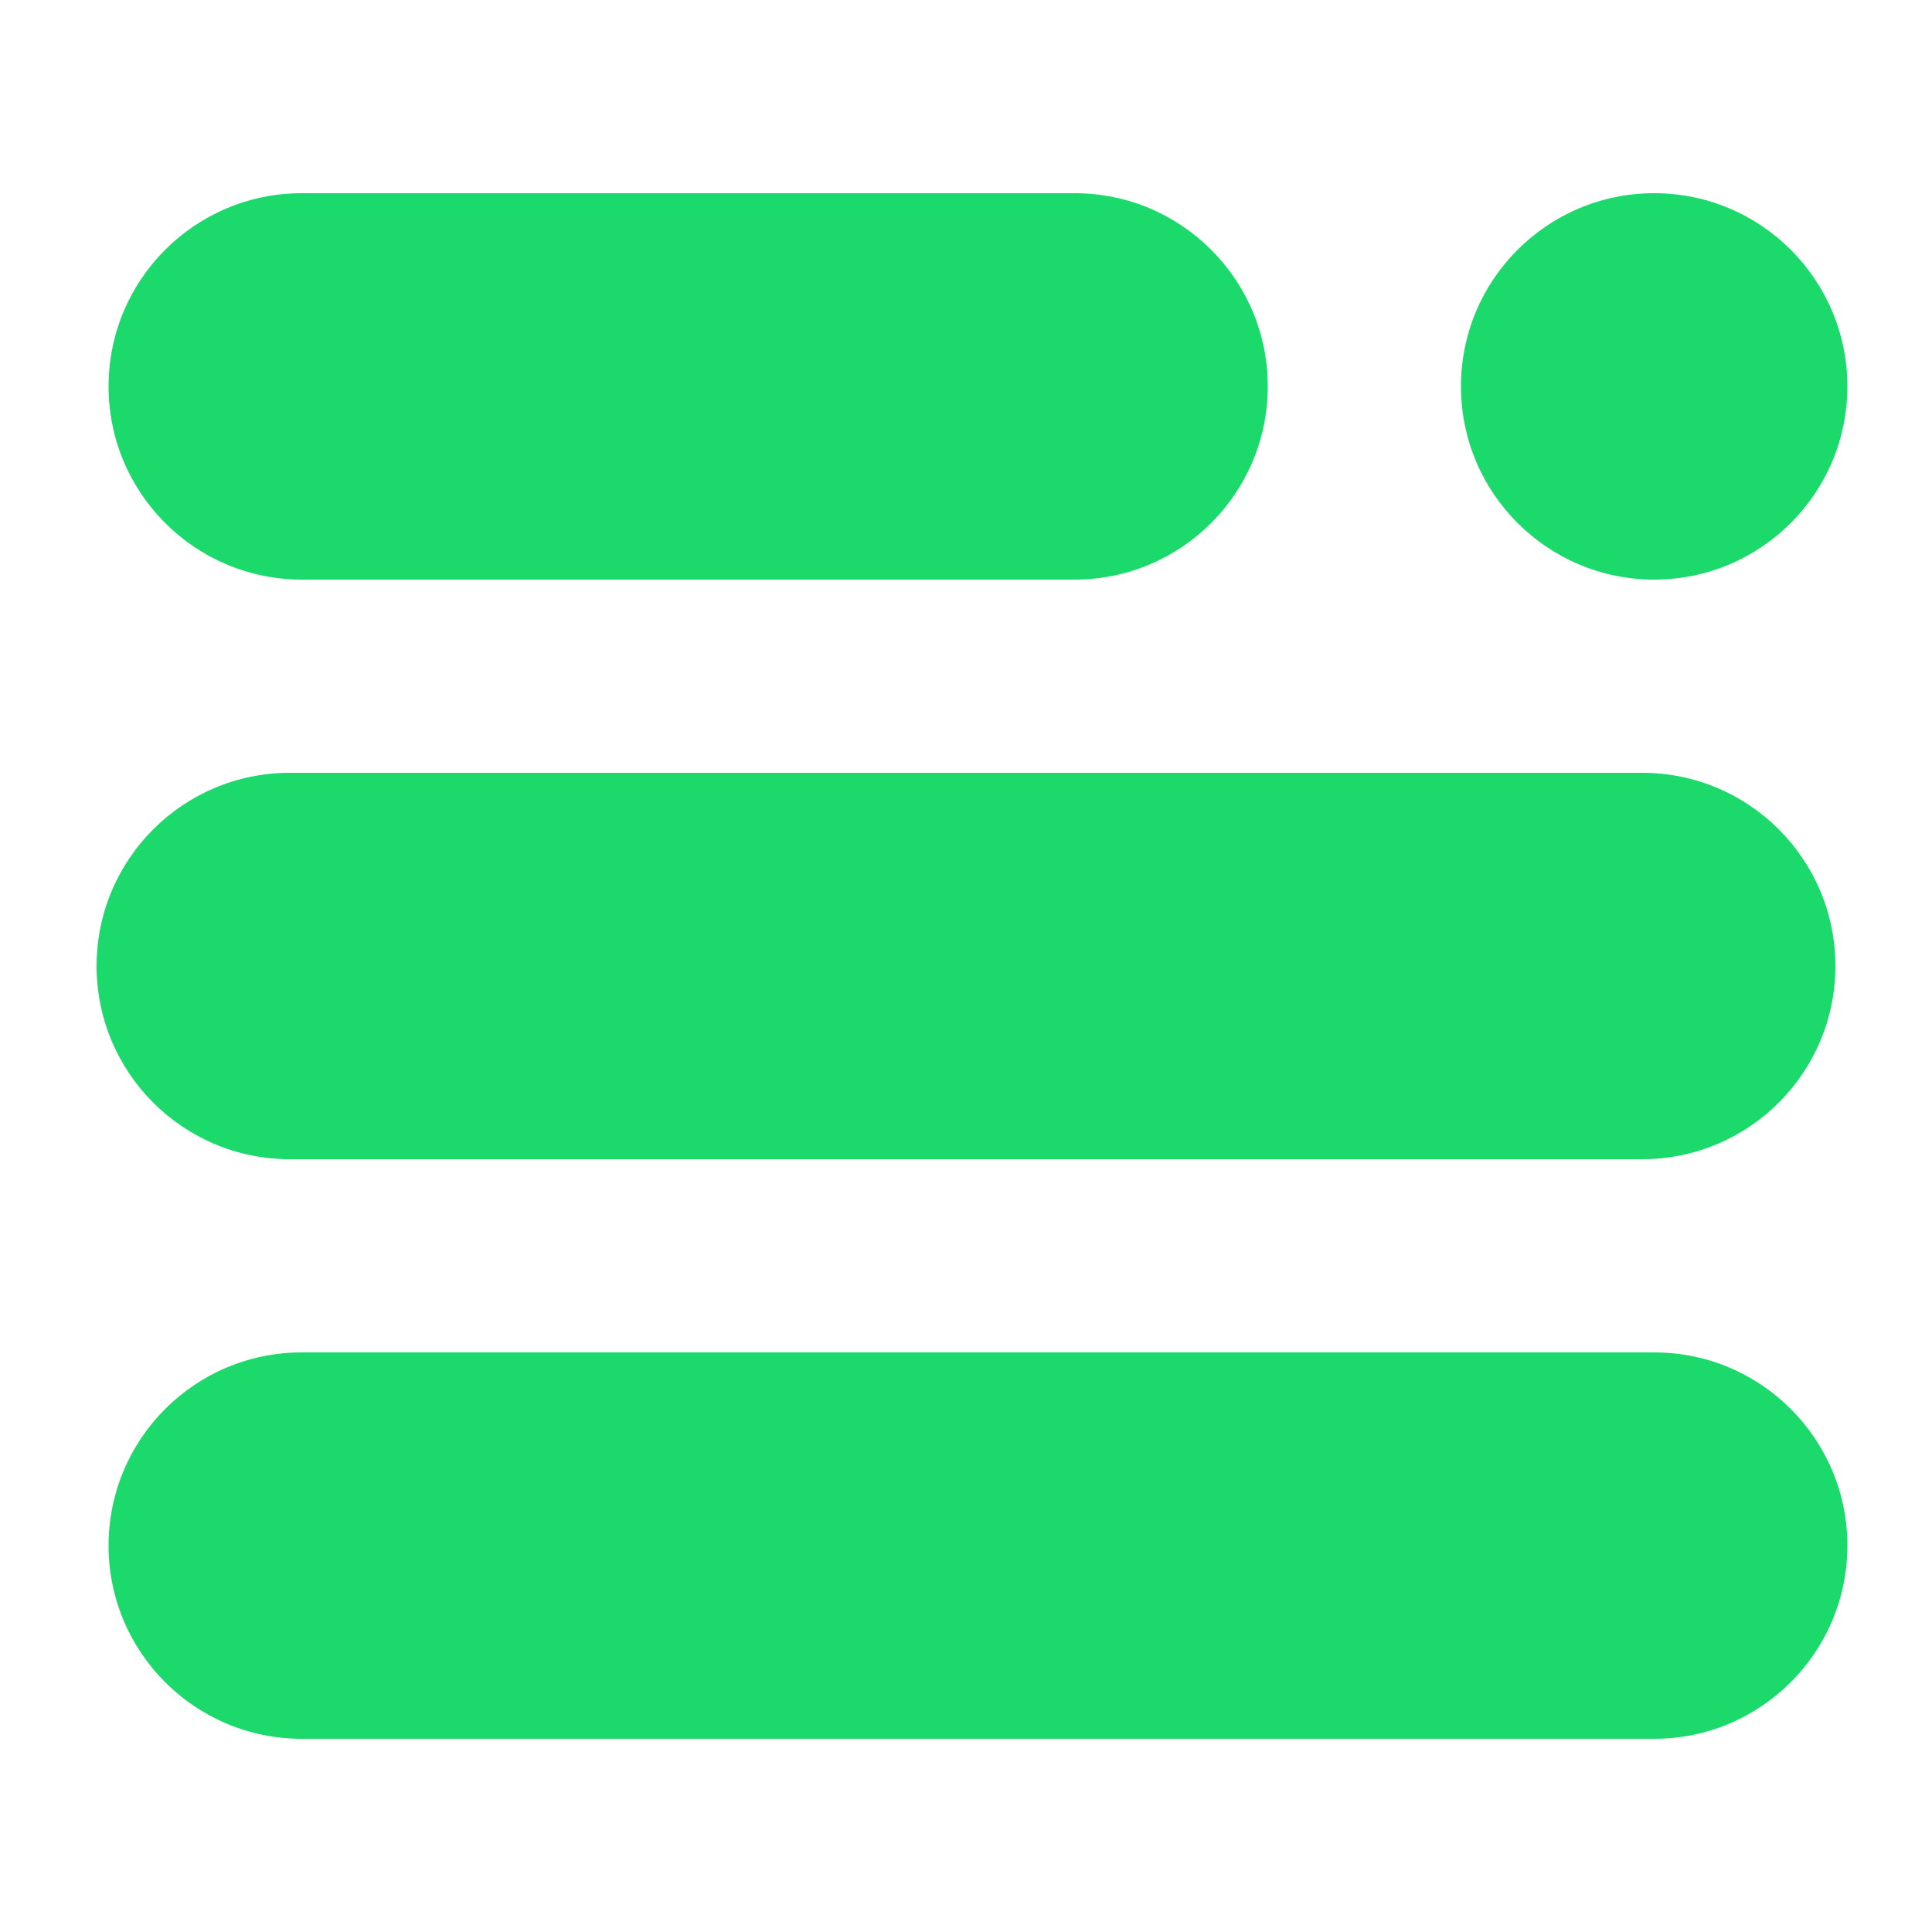
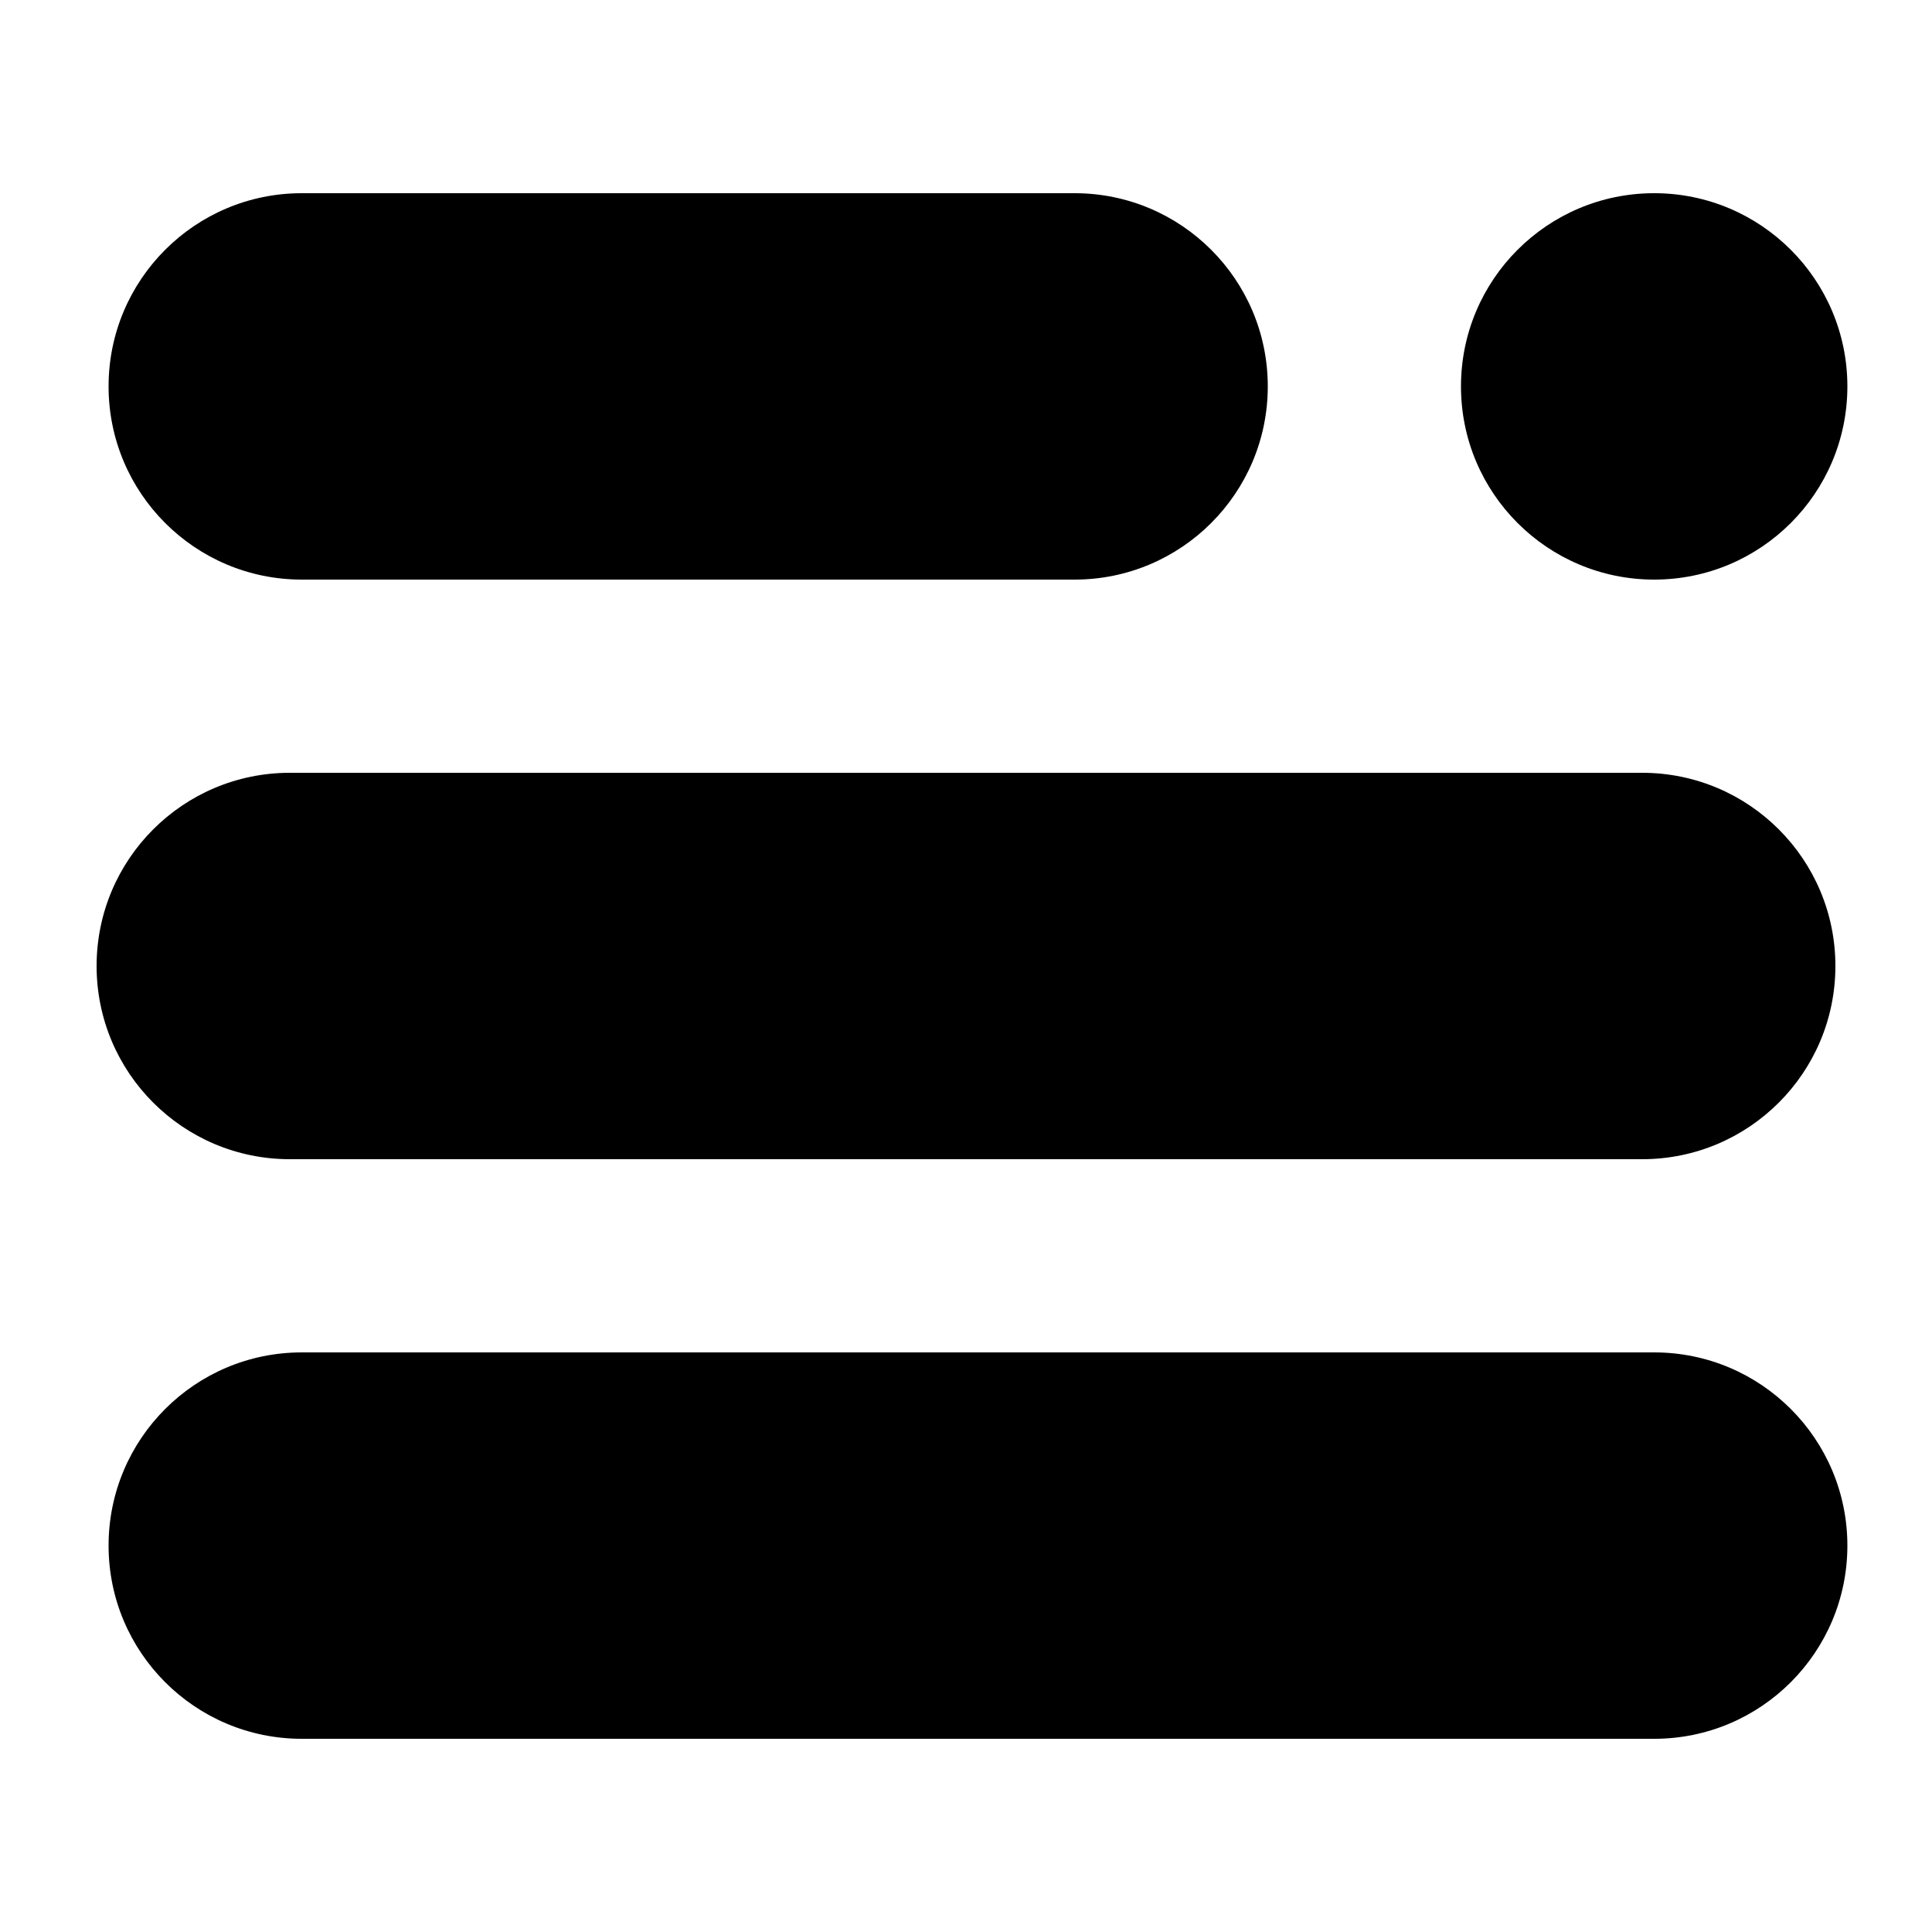
- <svg xmlns="http://www.w3.org/2000/svg" width="100mm" height="100mm" viewBox="0 0 100 100" version="1.1" id="svg1">
-   <defs id="defs1" />
-   <g id="layer1">
-     <rect style="fill:#1bd96a;fill-opacity:1;stroke:none;stroke-width:0.382;stroke-linejoin:round;stroke-opacity:1" id="rect1" width="60" height="20" x="5.62" y="10" ry="10" />
-     <rect style="fill:#1bd96a;fill-opacity:1;stroke:none;stroke-width:0.221;stroke-linejoin:round;stroke-opacity:1" id="rect1-8" width="20" height="20" x="75.62" y="10" ry="10" />
-     <rect style="fill:#1bd96a;fill-opacity:1;stroke:none;stroke-width:0.468;stroke-linejoin:round;stroke-opacity:1" id="rect1-3" width="90" height="20" x="5.62" y="70" ry="10" />
-     <rect style="fill:#1bd96a;fill-opacity:1;stroke:none;stroke-width:0.468;stroke-linejoin:round;stroke-opacity:1" id="rect1-3-8" width="90" height="20" x="5" y="40" ry="10" />
-     <text xml:space="preserve" style="font-style:normal;font-variant:normal;font-weight:normal;font-stretch:normal;font-size:109.361px;font-family:Inter;-inkscape-font-specification:Inter;text-align:start;writing-mode:lr-tb;direction:ltr;text-anchor:start;fill:#1bd96a;fill-opacity:1;stroke-width:0.265;stroke-linejoin:round" x="115.728" y="90.632" id="text1">
-       <tspan id="tspan1" style="font-style:normal;font-variant:normal;font-weight:900;font-stretch:normal;font-size:109.361px;font-family:Inter;-inkscape-font-specification:'Inter Heavy';fill:#1bd96a;fill-opacity:1;stroke-width:0.265" x="115.728" y="90.632">Modfolio</tspan>
-     </text>
+ <svg xmlns="http://www.w3.org/2000/svg" viewBox="0 0 100 100">
+   <g fill="currentColor">
+     <rect width="60" height="20" x="5.62" y="10" ry="10" />
+     <rect width="20" height="20" x="75.62" y="10" ry="10" />
+     <rect width="90" height="20" x="5.62" y="70" ry="10" />
+     <rect width="90" height="20" x="5" y="40" ry="10" />
  </g>
</svg>
